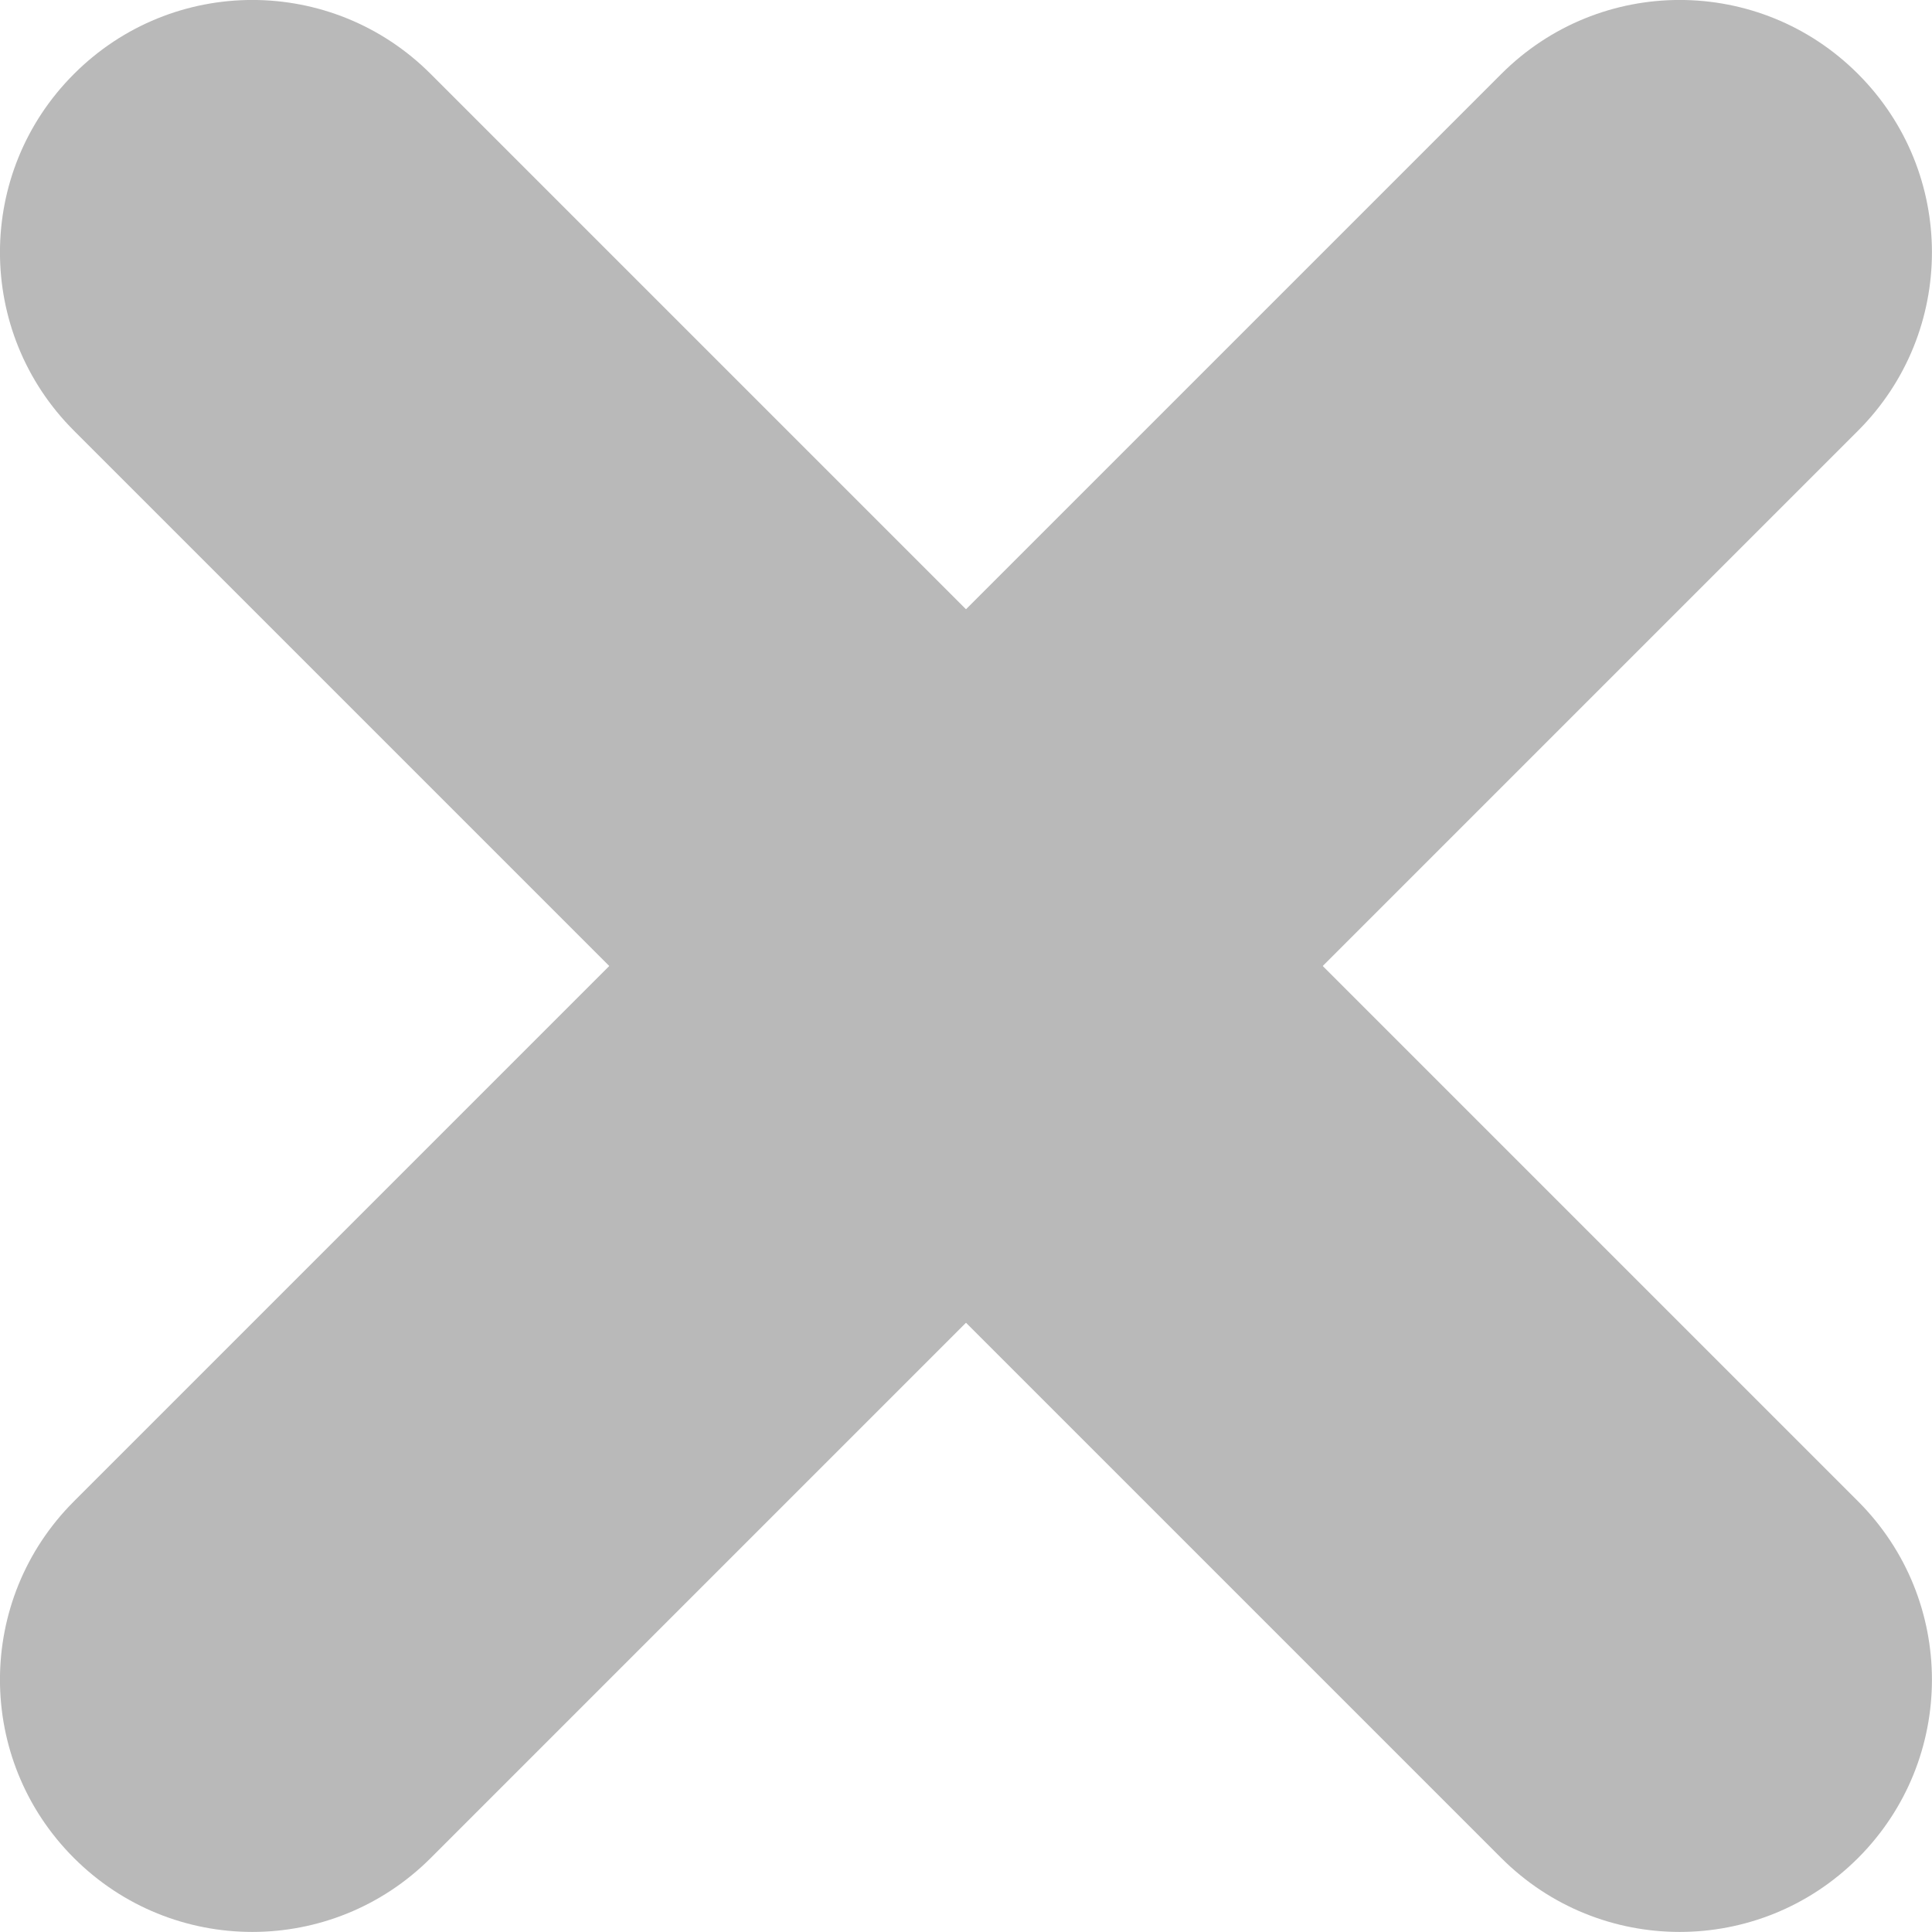
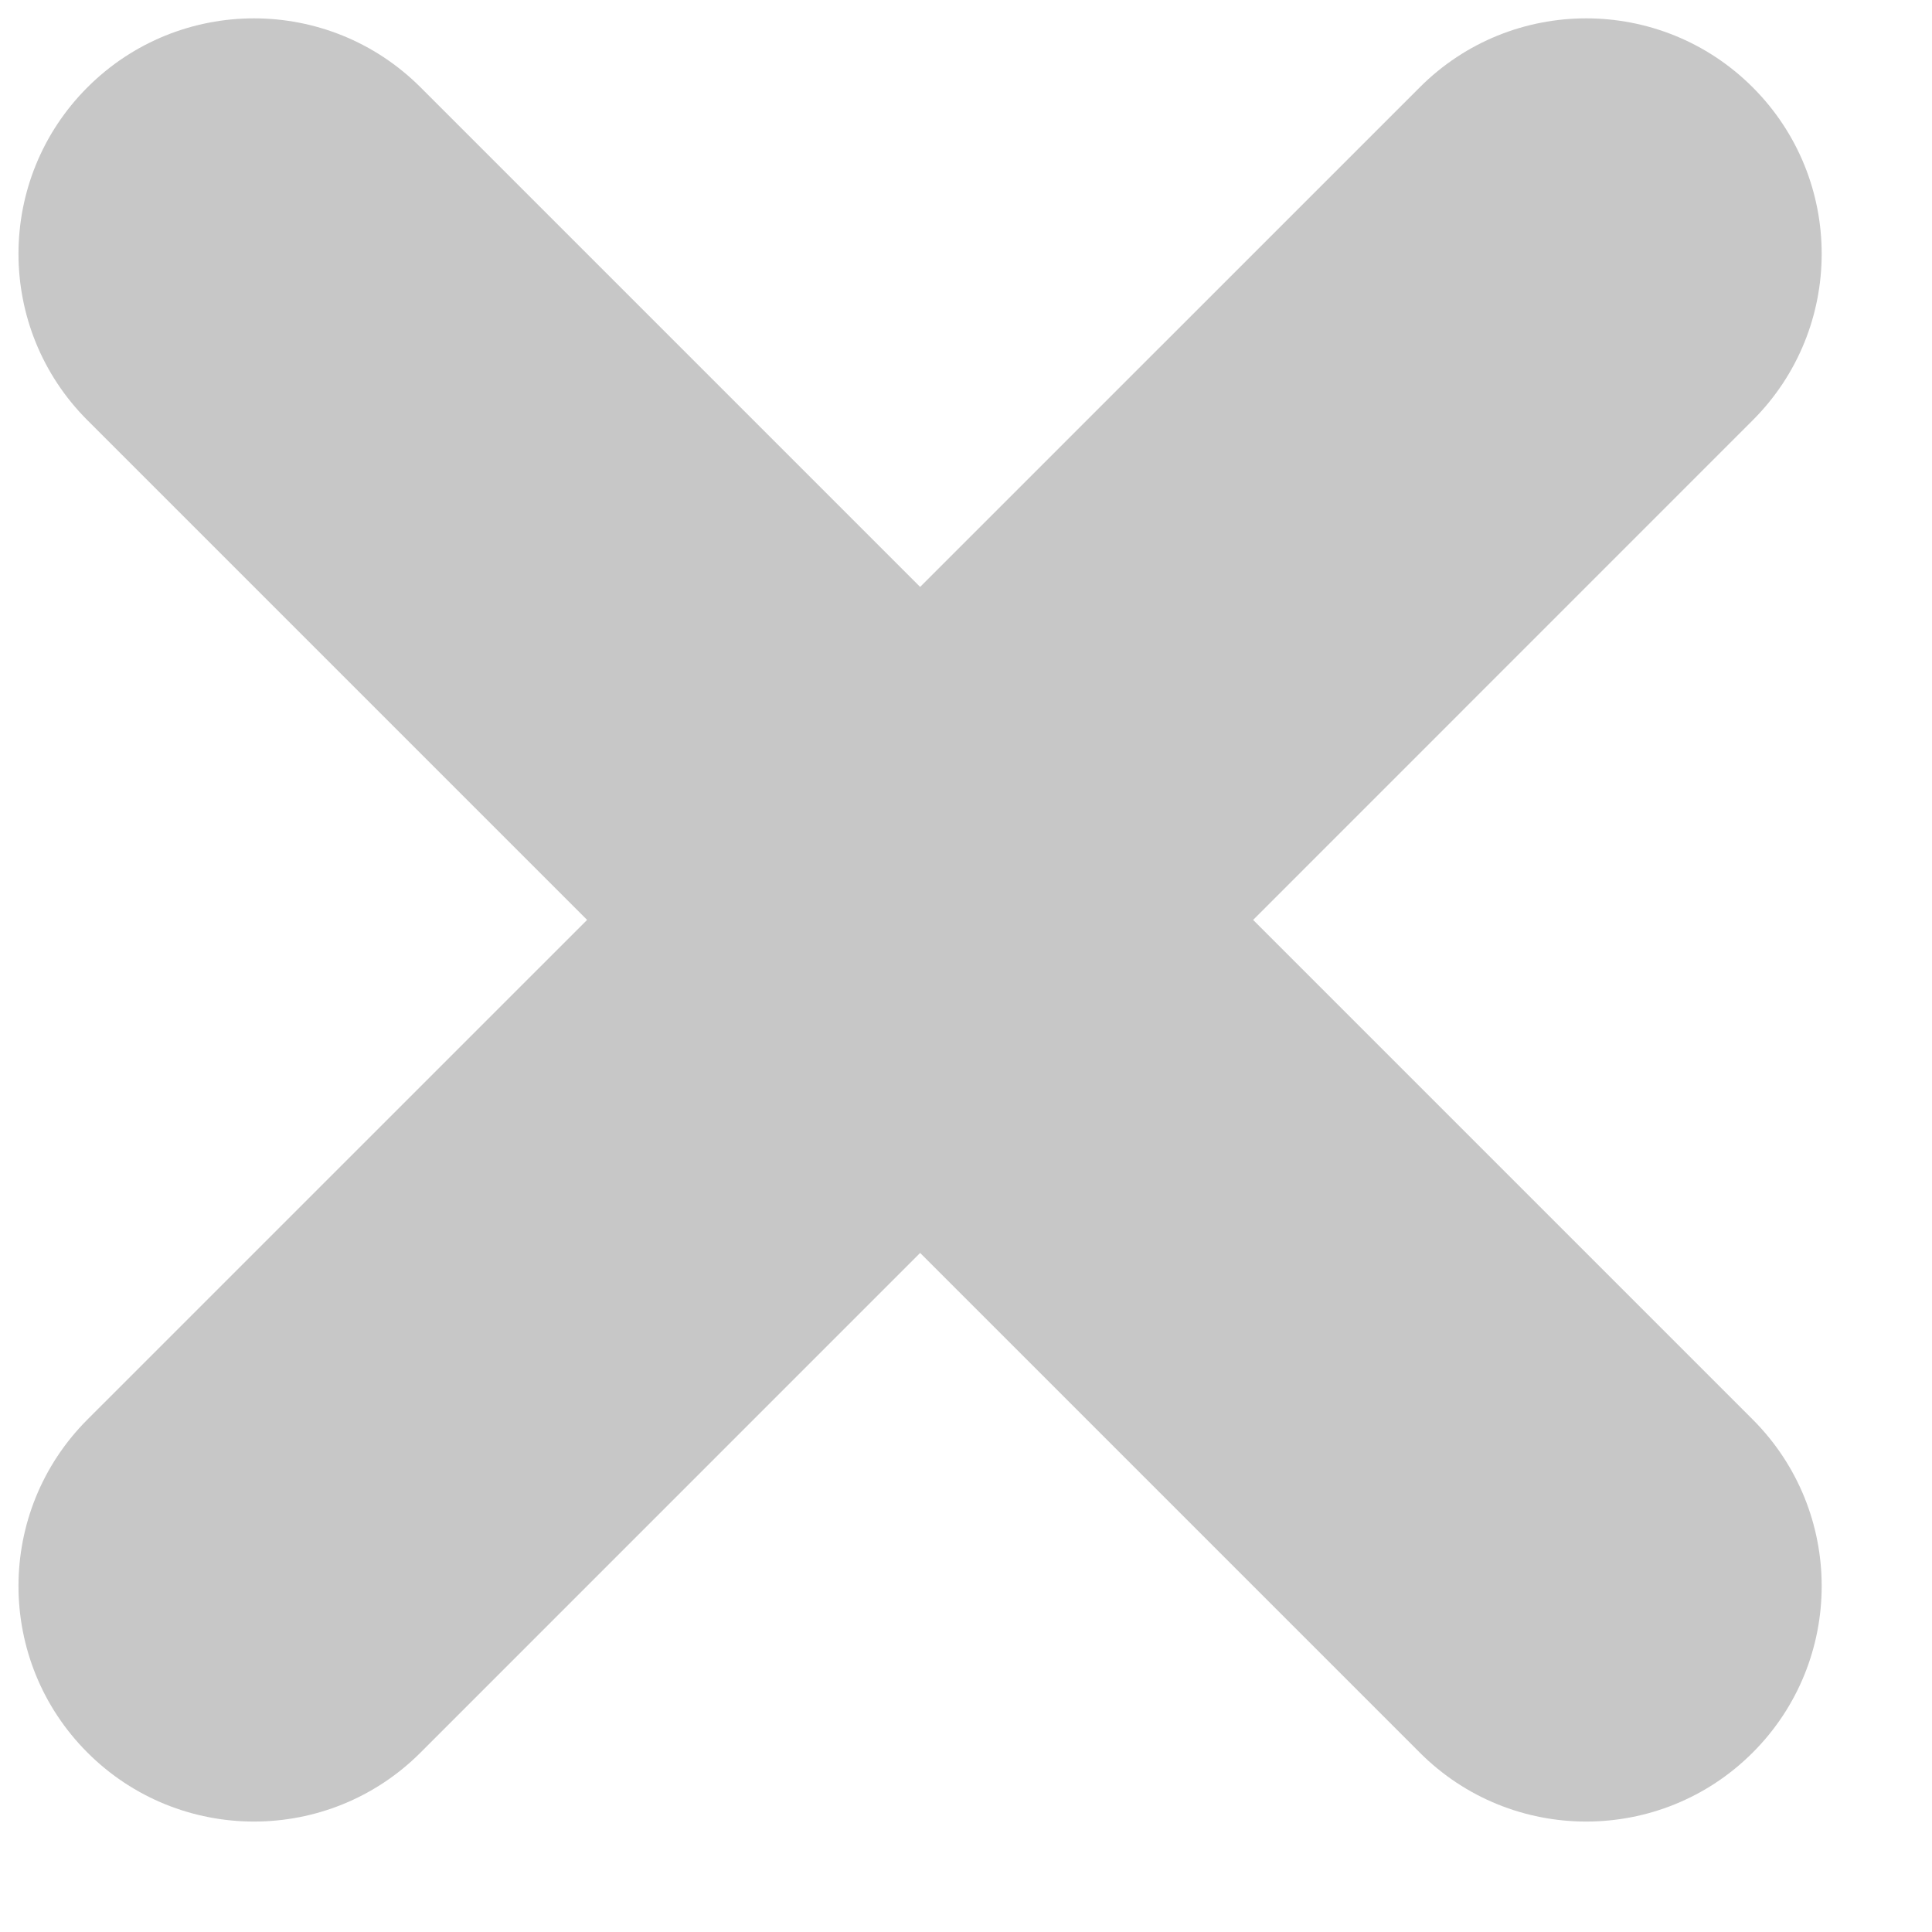
- <svg xmlns="http://www.w3.org/2000/svg" width="14" height="14" viewBox="0 0 14 14" fill="none">
+ <svg xmlns="http://www.w3.org/2000/svg" width="15" height="15" viewBox="0 0 15 15" fill="none">
  <g opacity="0.3">
-     <path d="M13.464 10.879C14.178 11.593 14.178 12.75 13.464 13.464C12.75 14.178 11.593 14.178 10.879 13.464L0.536 3.121C-0.179 2.407 -0.179 1.25 0.536 0.536C1.25 -0.179 2.407 -0.179 3.121 0.536L13.464 10.879Z" fill="#141414" />
-     <path d="M3.121 13.464C2.407 14.178 1.25 14.178 0.536 13.464C-0.179 12.75 -0.179 11.593 0.536 10.879L10.879 0.536C11.593 -0.179 12.75 -0.179 13.464 0.536C14.178 1.25 14.178 2.407 13.464 3.121L3.121 13.464Z" fill="#141414" />
+     <path d="M13.608 11.021C14.322 11.735 14.322 12.893 13.608 13.607C12.894 14.321 11.736 14.321 11.023 13.607L0.679 3.263C-0.035 2.549 -0.035 1.392 0.679 0.678C1.393 -0.036 2.551 -0.036 3.265 0.678L13.608 11.021Z" fill="#434343" />
+     <path d="M3.265 13.607C2.551 14.321 1.393 14.321 0.679 13.607C-0.035 12.893 -0.035 11.735 0.679 11.021L11.023 0.678C11.736 -0.036 12.894 -0.036 13.608 0.678C14.322 1.392 14.322 2.549 13.608 3.263L3.265 13.607Z" fill="#434343" />
  </g>
</svg>
